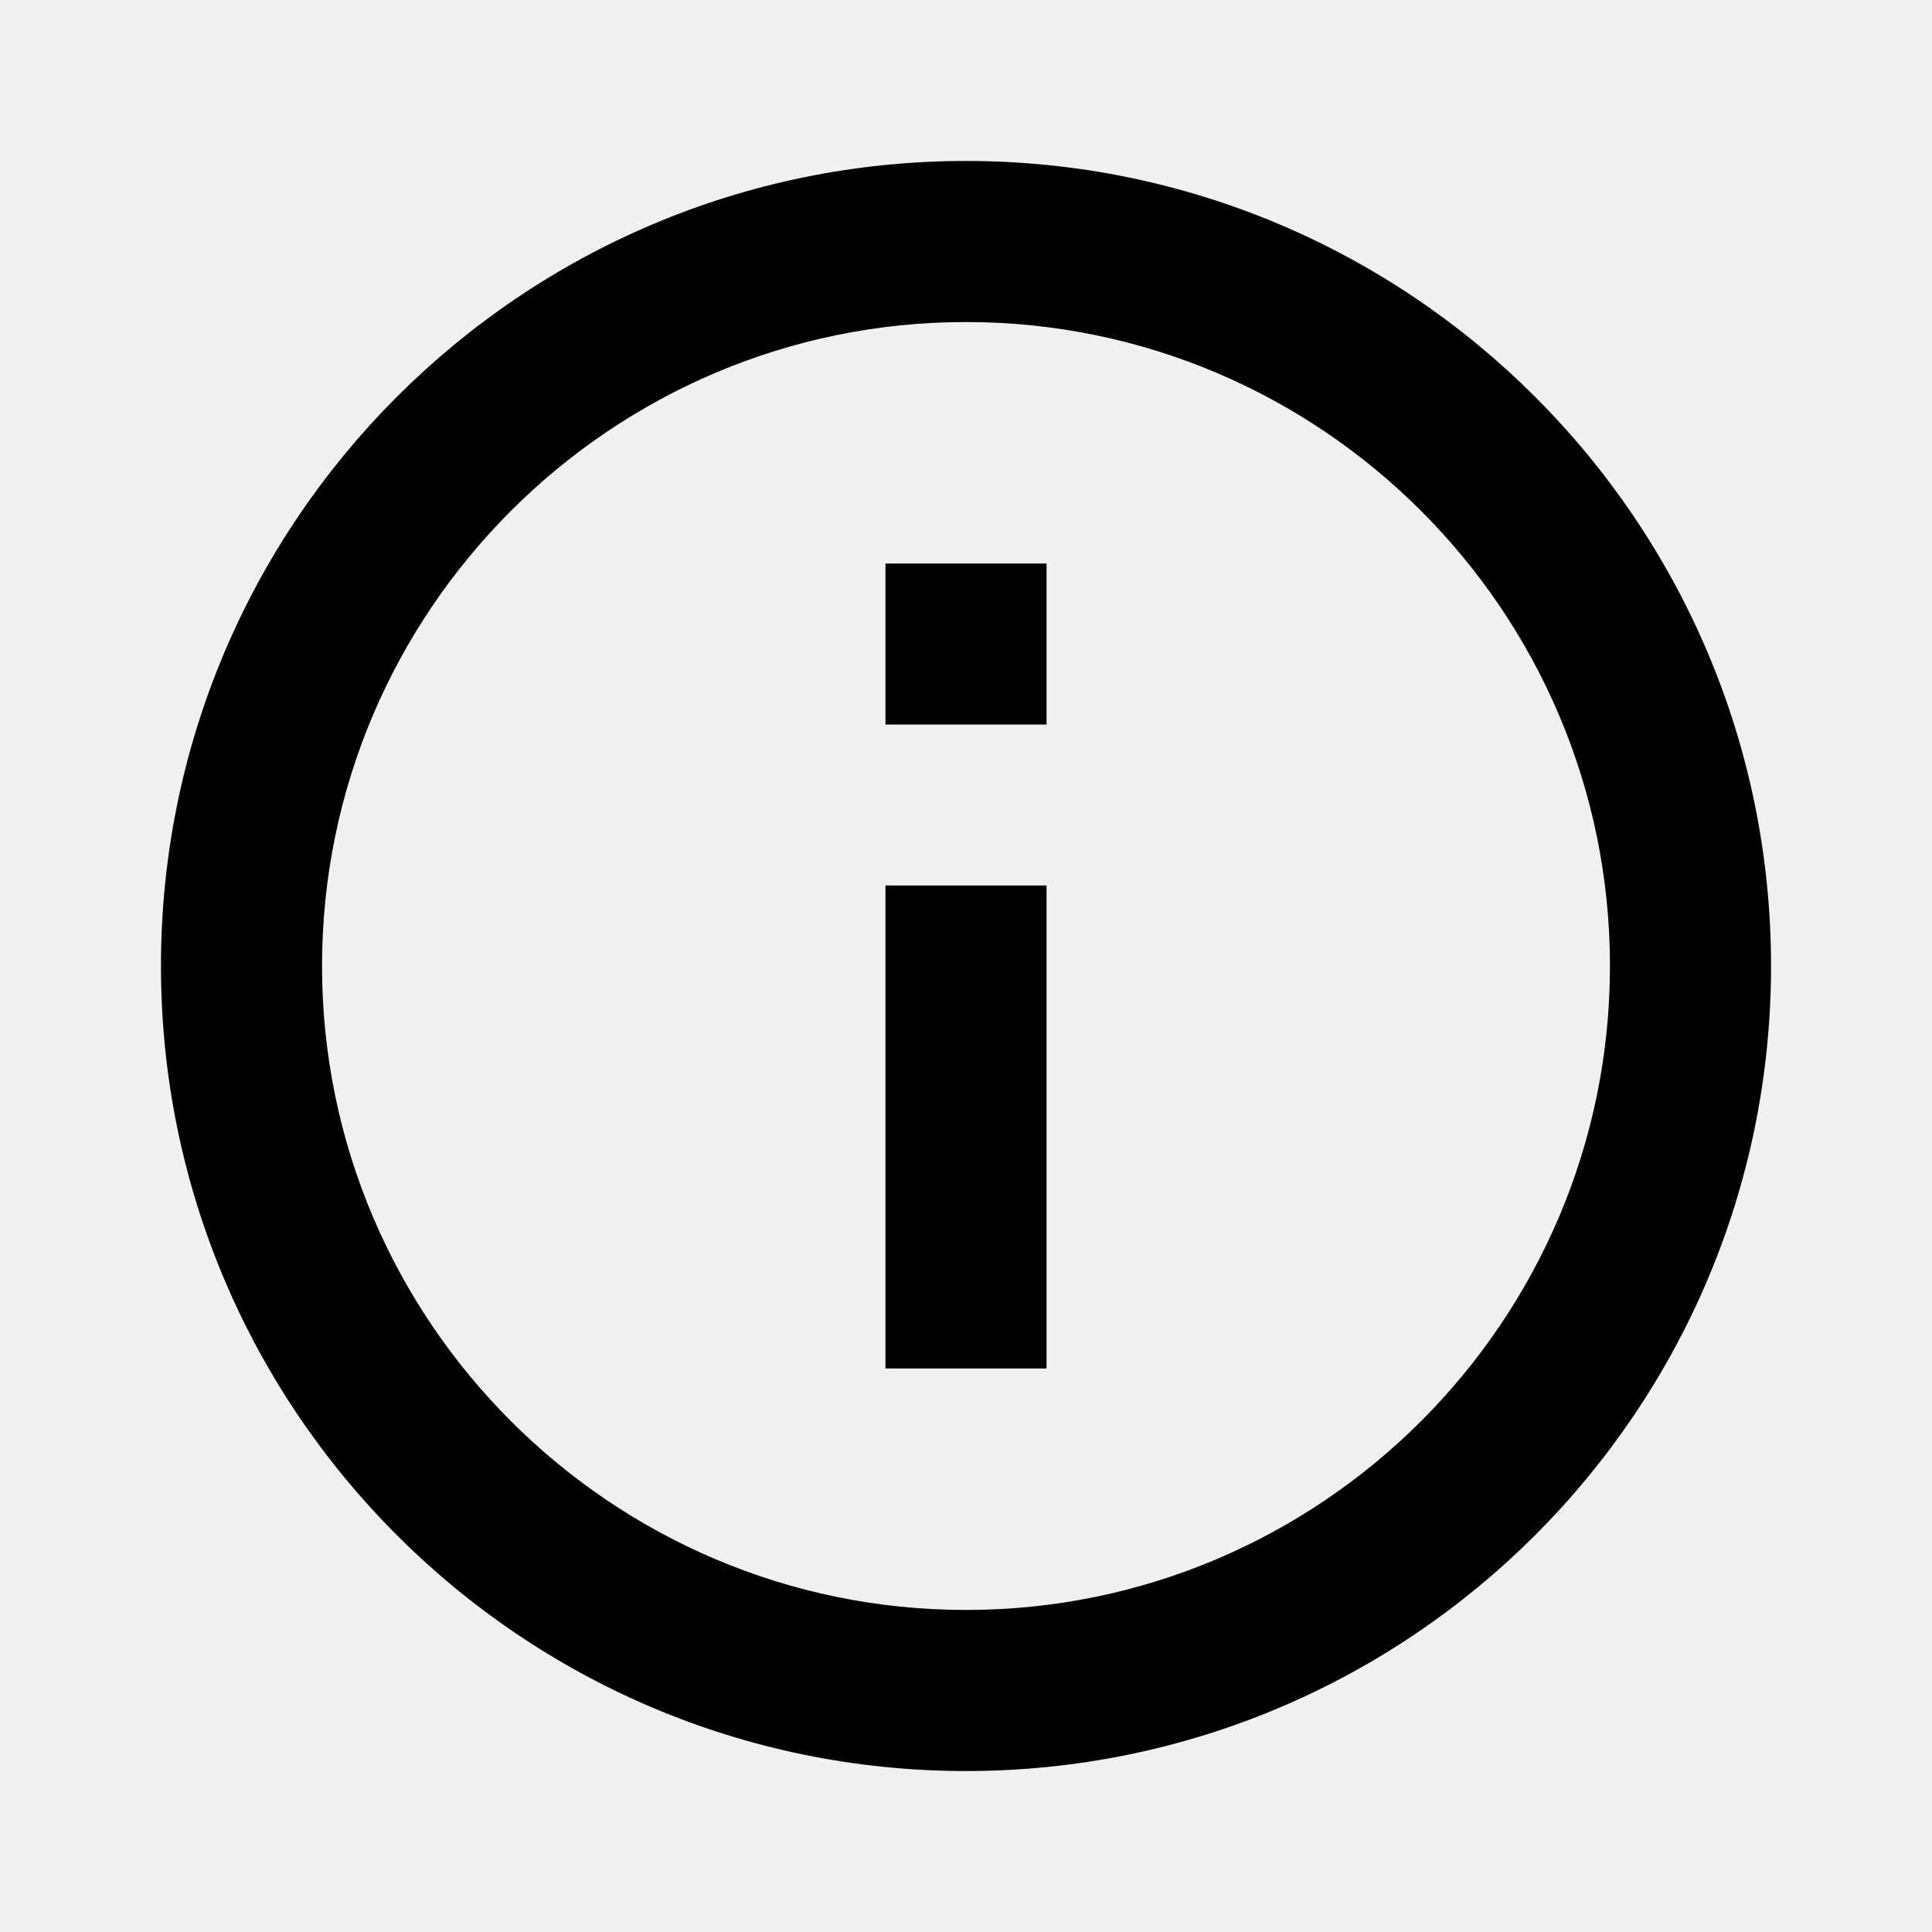
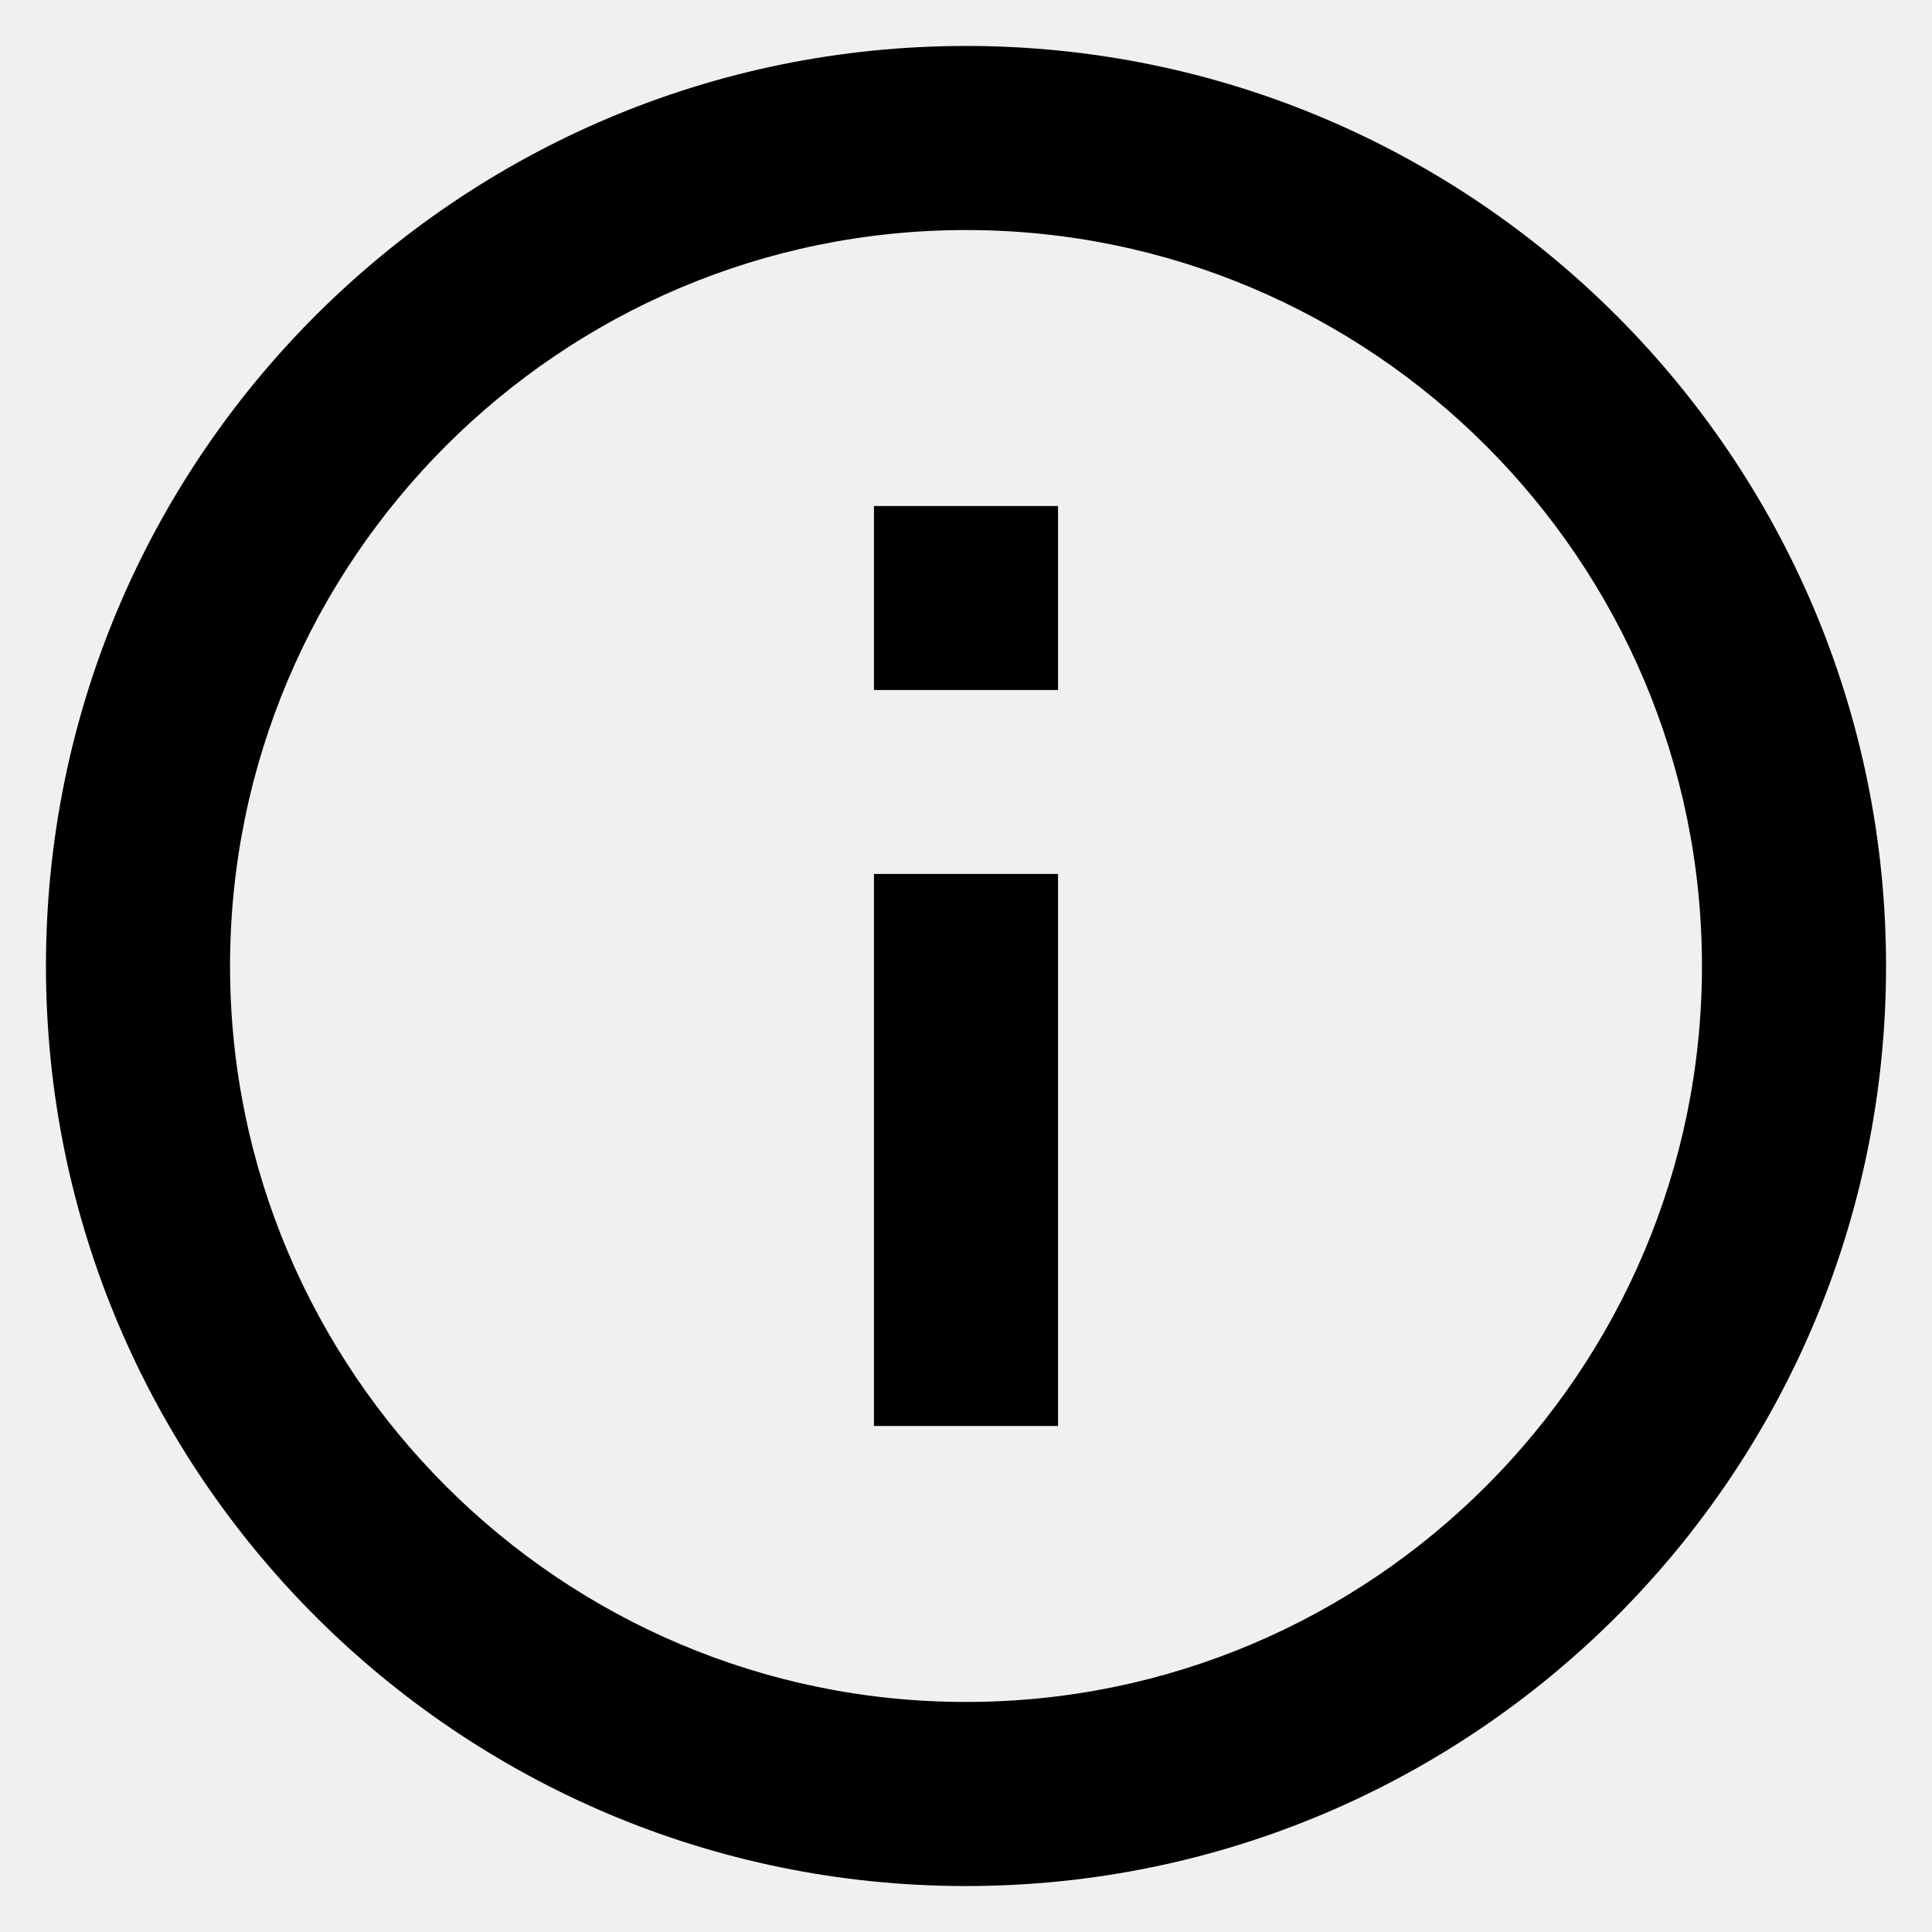
- <svg xmlns="http://www.w3.org/2000/svg" width="16" height="16" viewBox="0 0 16 16" fill="none">
-   <g clip-path="url(#clip0_5949_2014)">
-     <path d="M7.333 4.667H8.667V6H7.333V4.667ZM7.333 7.333H8.667V11.333H7.333V7.333ZM8 1.333C4.32 1.333 1.333 4.32 1.333 8C1.333 11.68 4.32 14.667 8 14.667C11.68 14.667 14.667 11.68 14.667 8C14.667 4.32 11.68 1.333 8 1.333ZM8 13.333C5.06 13.333 2.667 10.94 2.667 8C2.667 5.06 5.06 2.667 8 2.667C10.94 2.667 13.333 5.06 13.333 8C13.333 10.94 10.94 13.333 8 13.333Z" fill="black" />
-   </g>
-   <defs>
-     <clipPath id="clip0_5949_2014">
-       <rect width="16" height="16" fill="white" />
-     </clipPath>
-   </defs>
+ <svg xmlns="http://www.w3.org/2000/svg" width="14" height="14" viewBox="0 0 14 14" fill="none">
+   <path d="M6.333 3.667H7.667V5H6.333V3.667ZM6.333 6.333H7.667V10.333H6.333V6.333ZM7 0.333C3.32 0.333 0.333 3.32 0.333 7C0.333 10.68 3.32 13.667 7 13.667C10.68 13.667 13.667 10.68 13.667 7C13.667 3.32 10.68 0.333 7 0.333ZM7 12.333C4.06 12.333 1.667 9.94 1.667 7C1.667 4.06 4.06 1.667 7 1.667C9.94 1.667 12.333 4.06 12.333 7C12.333 9.94 9.94 12.333 7 12.333Z" fill="black" />
</svg>
